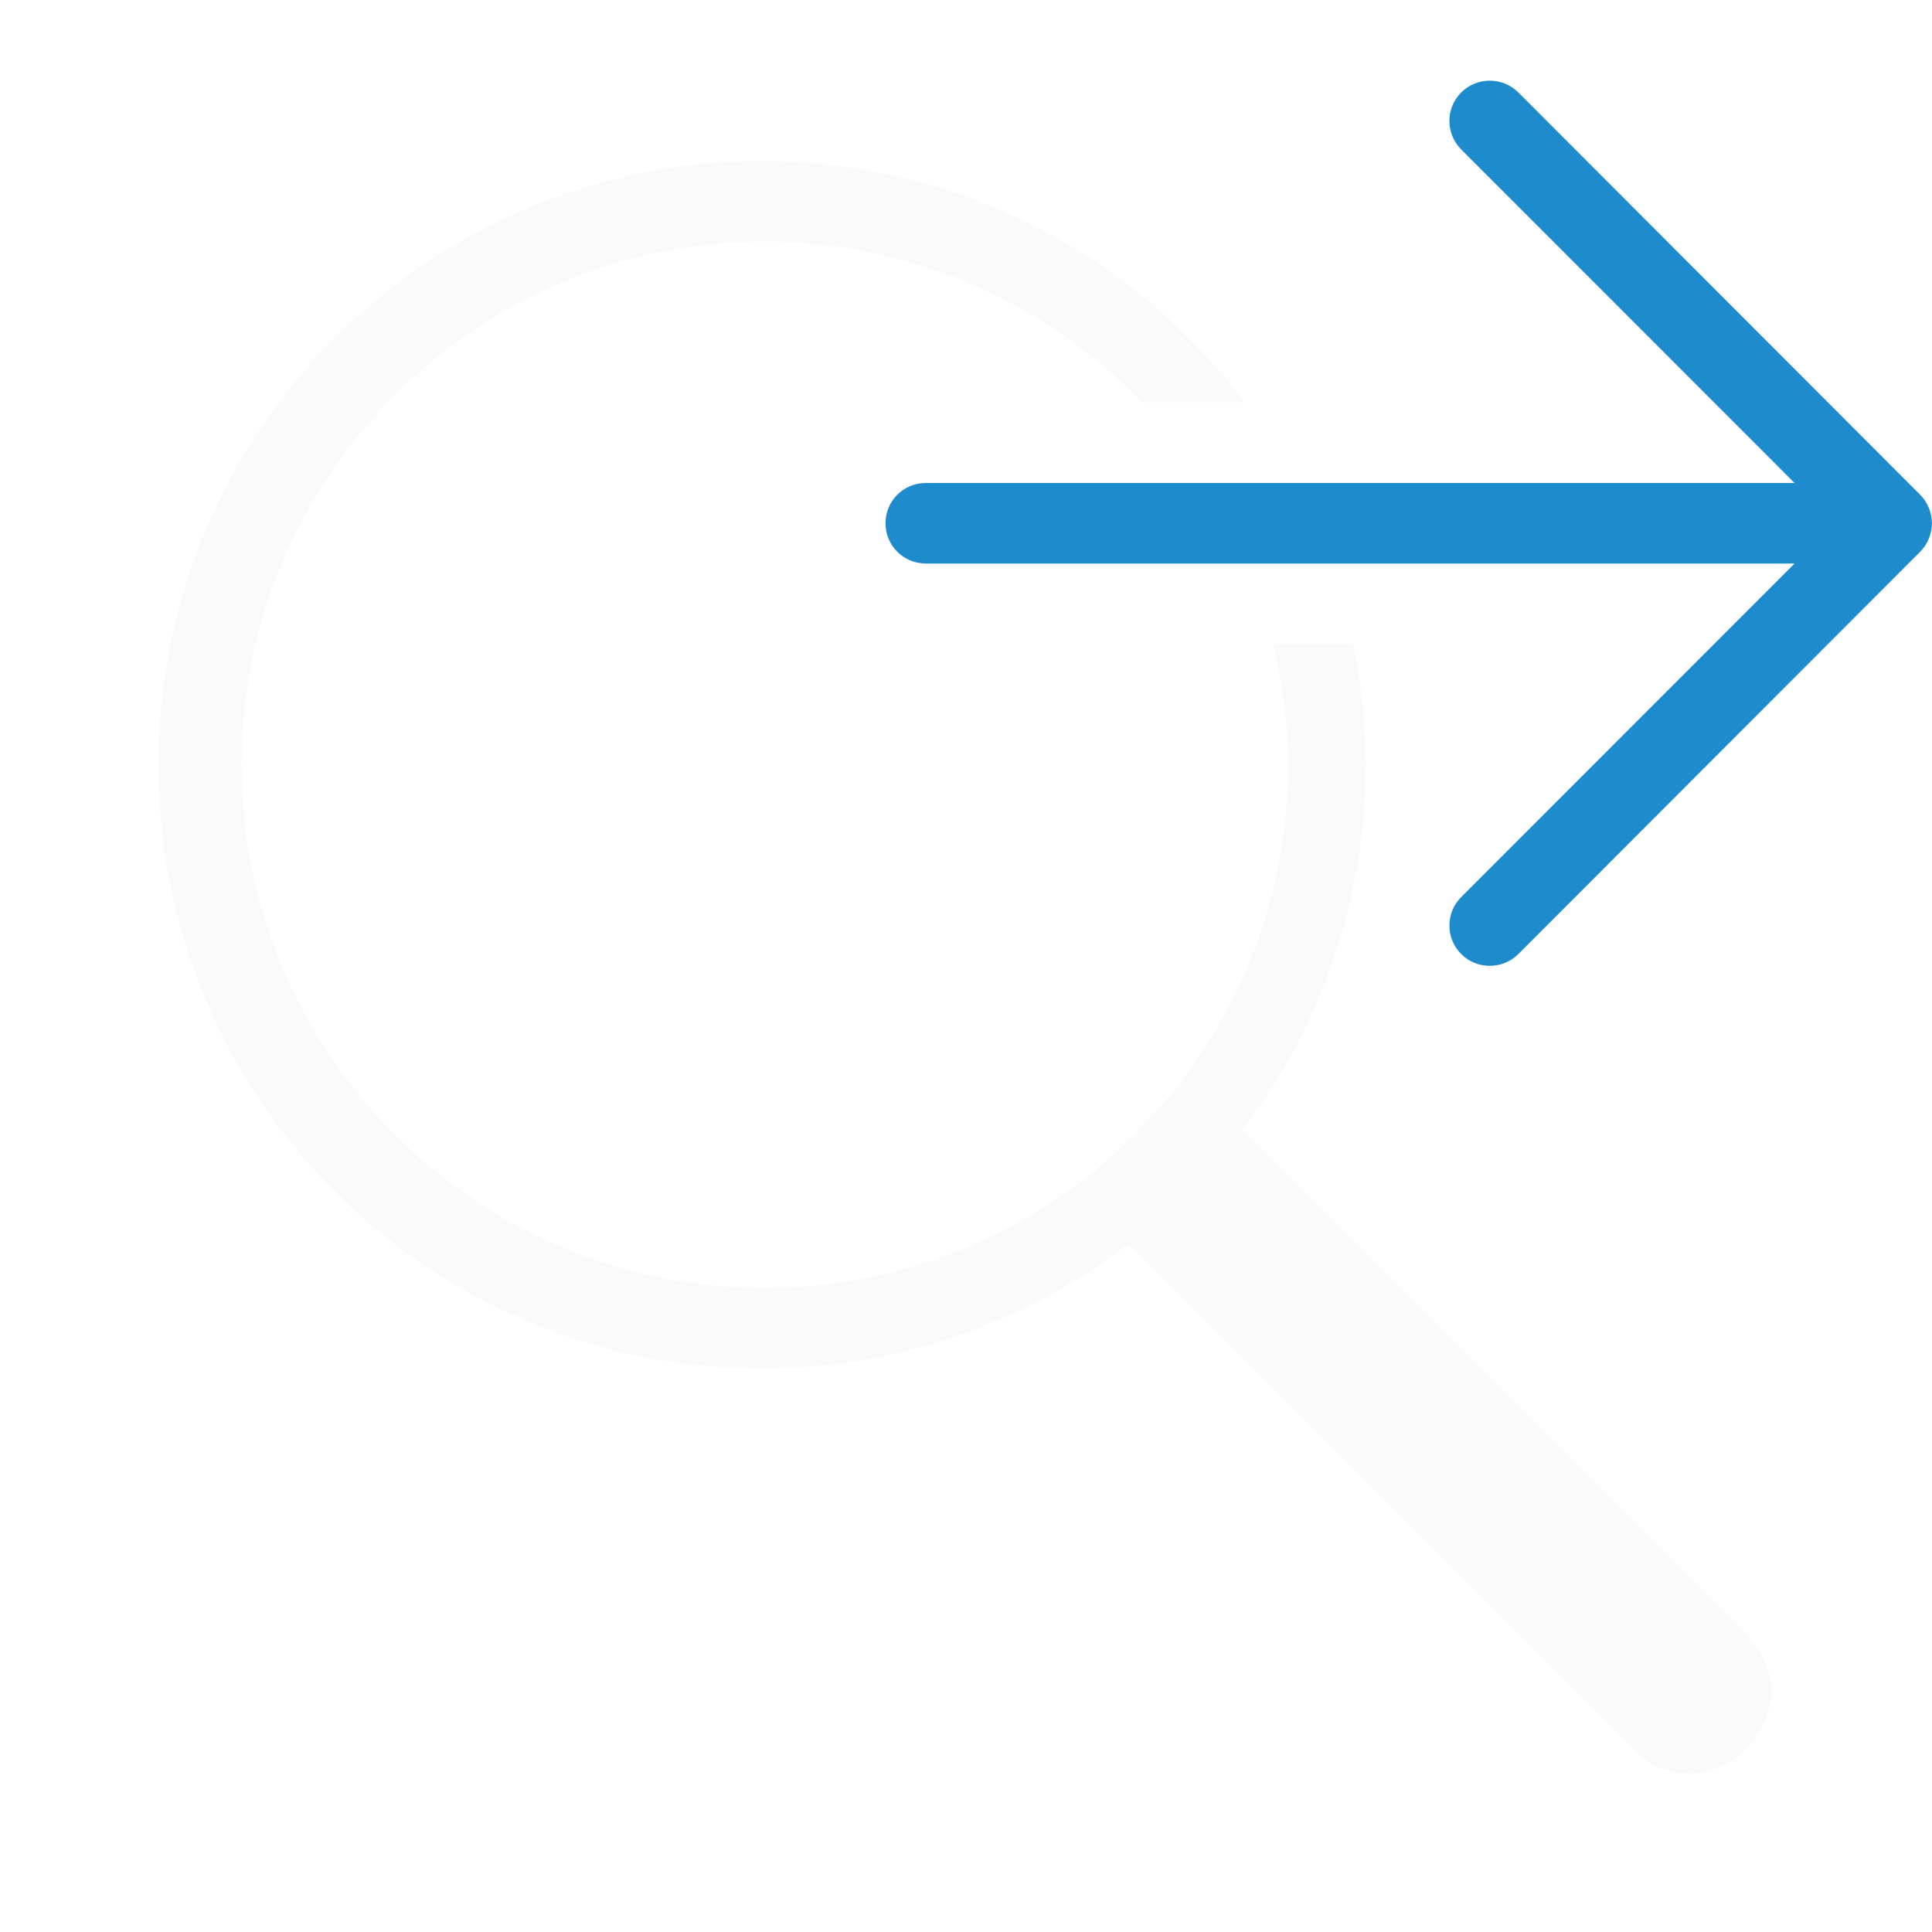
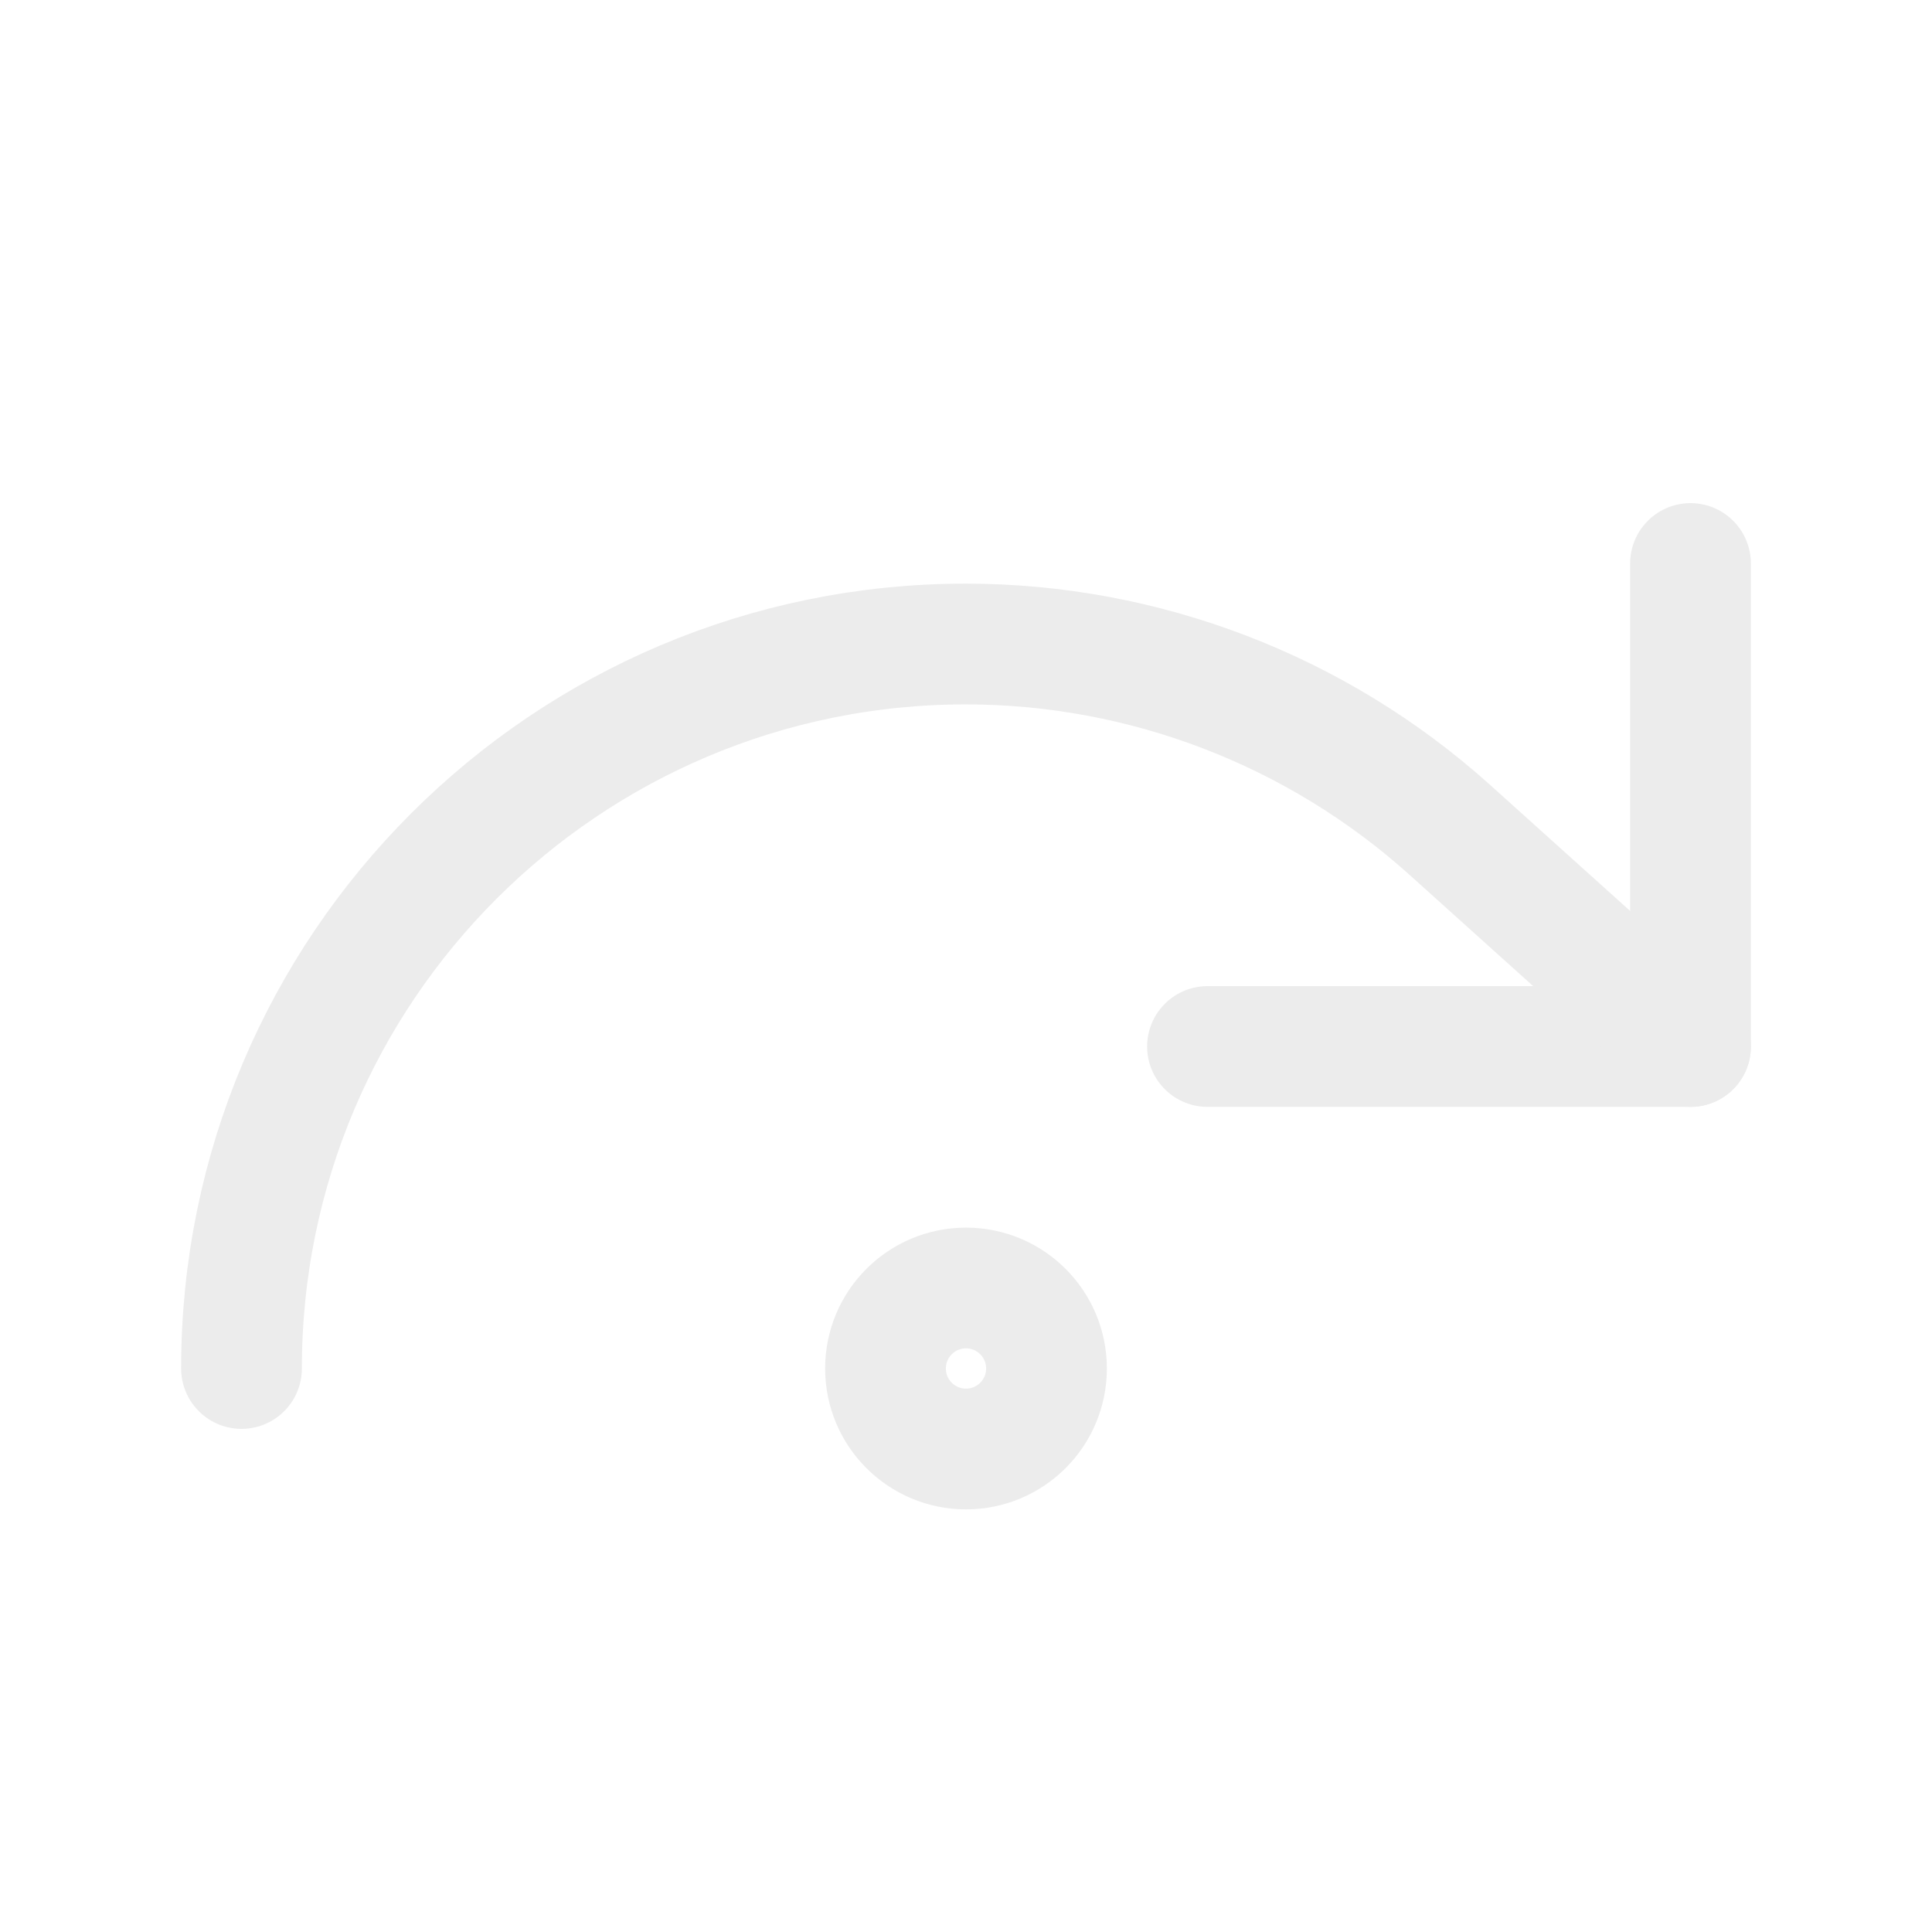
- <svg xmlns="http://www.w3.org/2000/svg" viewBox="0 0 24 24">
-   <path d="m9.467 2a7.5 7.5 0 0 0 -7.5 7.5 7.5 7.5 0 0 0 7.5 7.5 7.5 7.5 0 0 0 4.543-1.543l6.25 6.25c.943.982 2.396-.472 1.414-1.414l-6.248-6.248a7.5 7.5 0 0 0 1.541-4.545 7.5 7.5 0 0 0 -.16-1.498h-.988a6.5 6.5 0 0 1 .182 1.498 6.5 6.5 0 0 1 -6.5 6.5 6.5 6.5 0 0 1 -6.5-6.5 6.5 6.5 0 0 1 6.5-6.5 6.5 6.5 0 0 1 4.686 1.998h1.271a7.5 7.5 0 0 0 -5.99-2.998z" fill="#fafafa" />
-   <path d="m18.506 1.002c-.128 0-.256.049-.354.146-.196.196-.196.513 0 .709l4.141 4.143h-10.793c-.277 0-.5.223-.5.5s.223.5.5.5h10.793l-4.141 4.143c-.196.196-.196.513 0 .709.098.098.226.146.354.146s.258-.049.355-.146l4.992-4.998c.047-.047.084-.103.109-.166.023-.058.037-.121.037-.188s-.014-.13-.037-.188c-.025-.063-.062-.119-.109-.166l-4.992-4.998c-.098-.098-.228-.146-.355-.146z" fill="#1e8bcd" />
+ <svg xmlns="http://www.w3.org/2000/svg" width="24" height="24" viewBox="0 0 24 24">
+   <g transform="translate(0 0) scale(1)" fill="none" stroke="#ECECEC" stroke-width="1.5" stroke-linecap="round" stroke-linejoin="round">
+     <circle cx="12" cy="17" r="1" />
+     <path d="M21 7v6h-6" />
+     <path d="M3 17a9 9 0 0 1 9-9 9 9 0 0 1 6 2.3l3 2.7" />
+   </g>
</svg>
